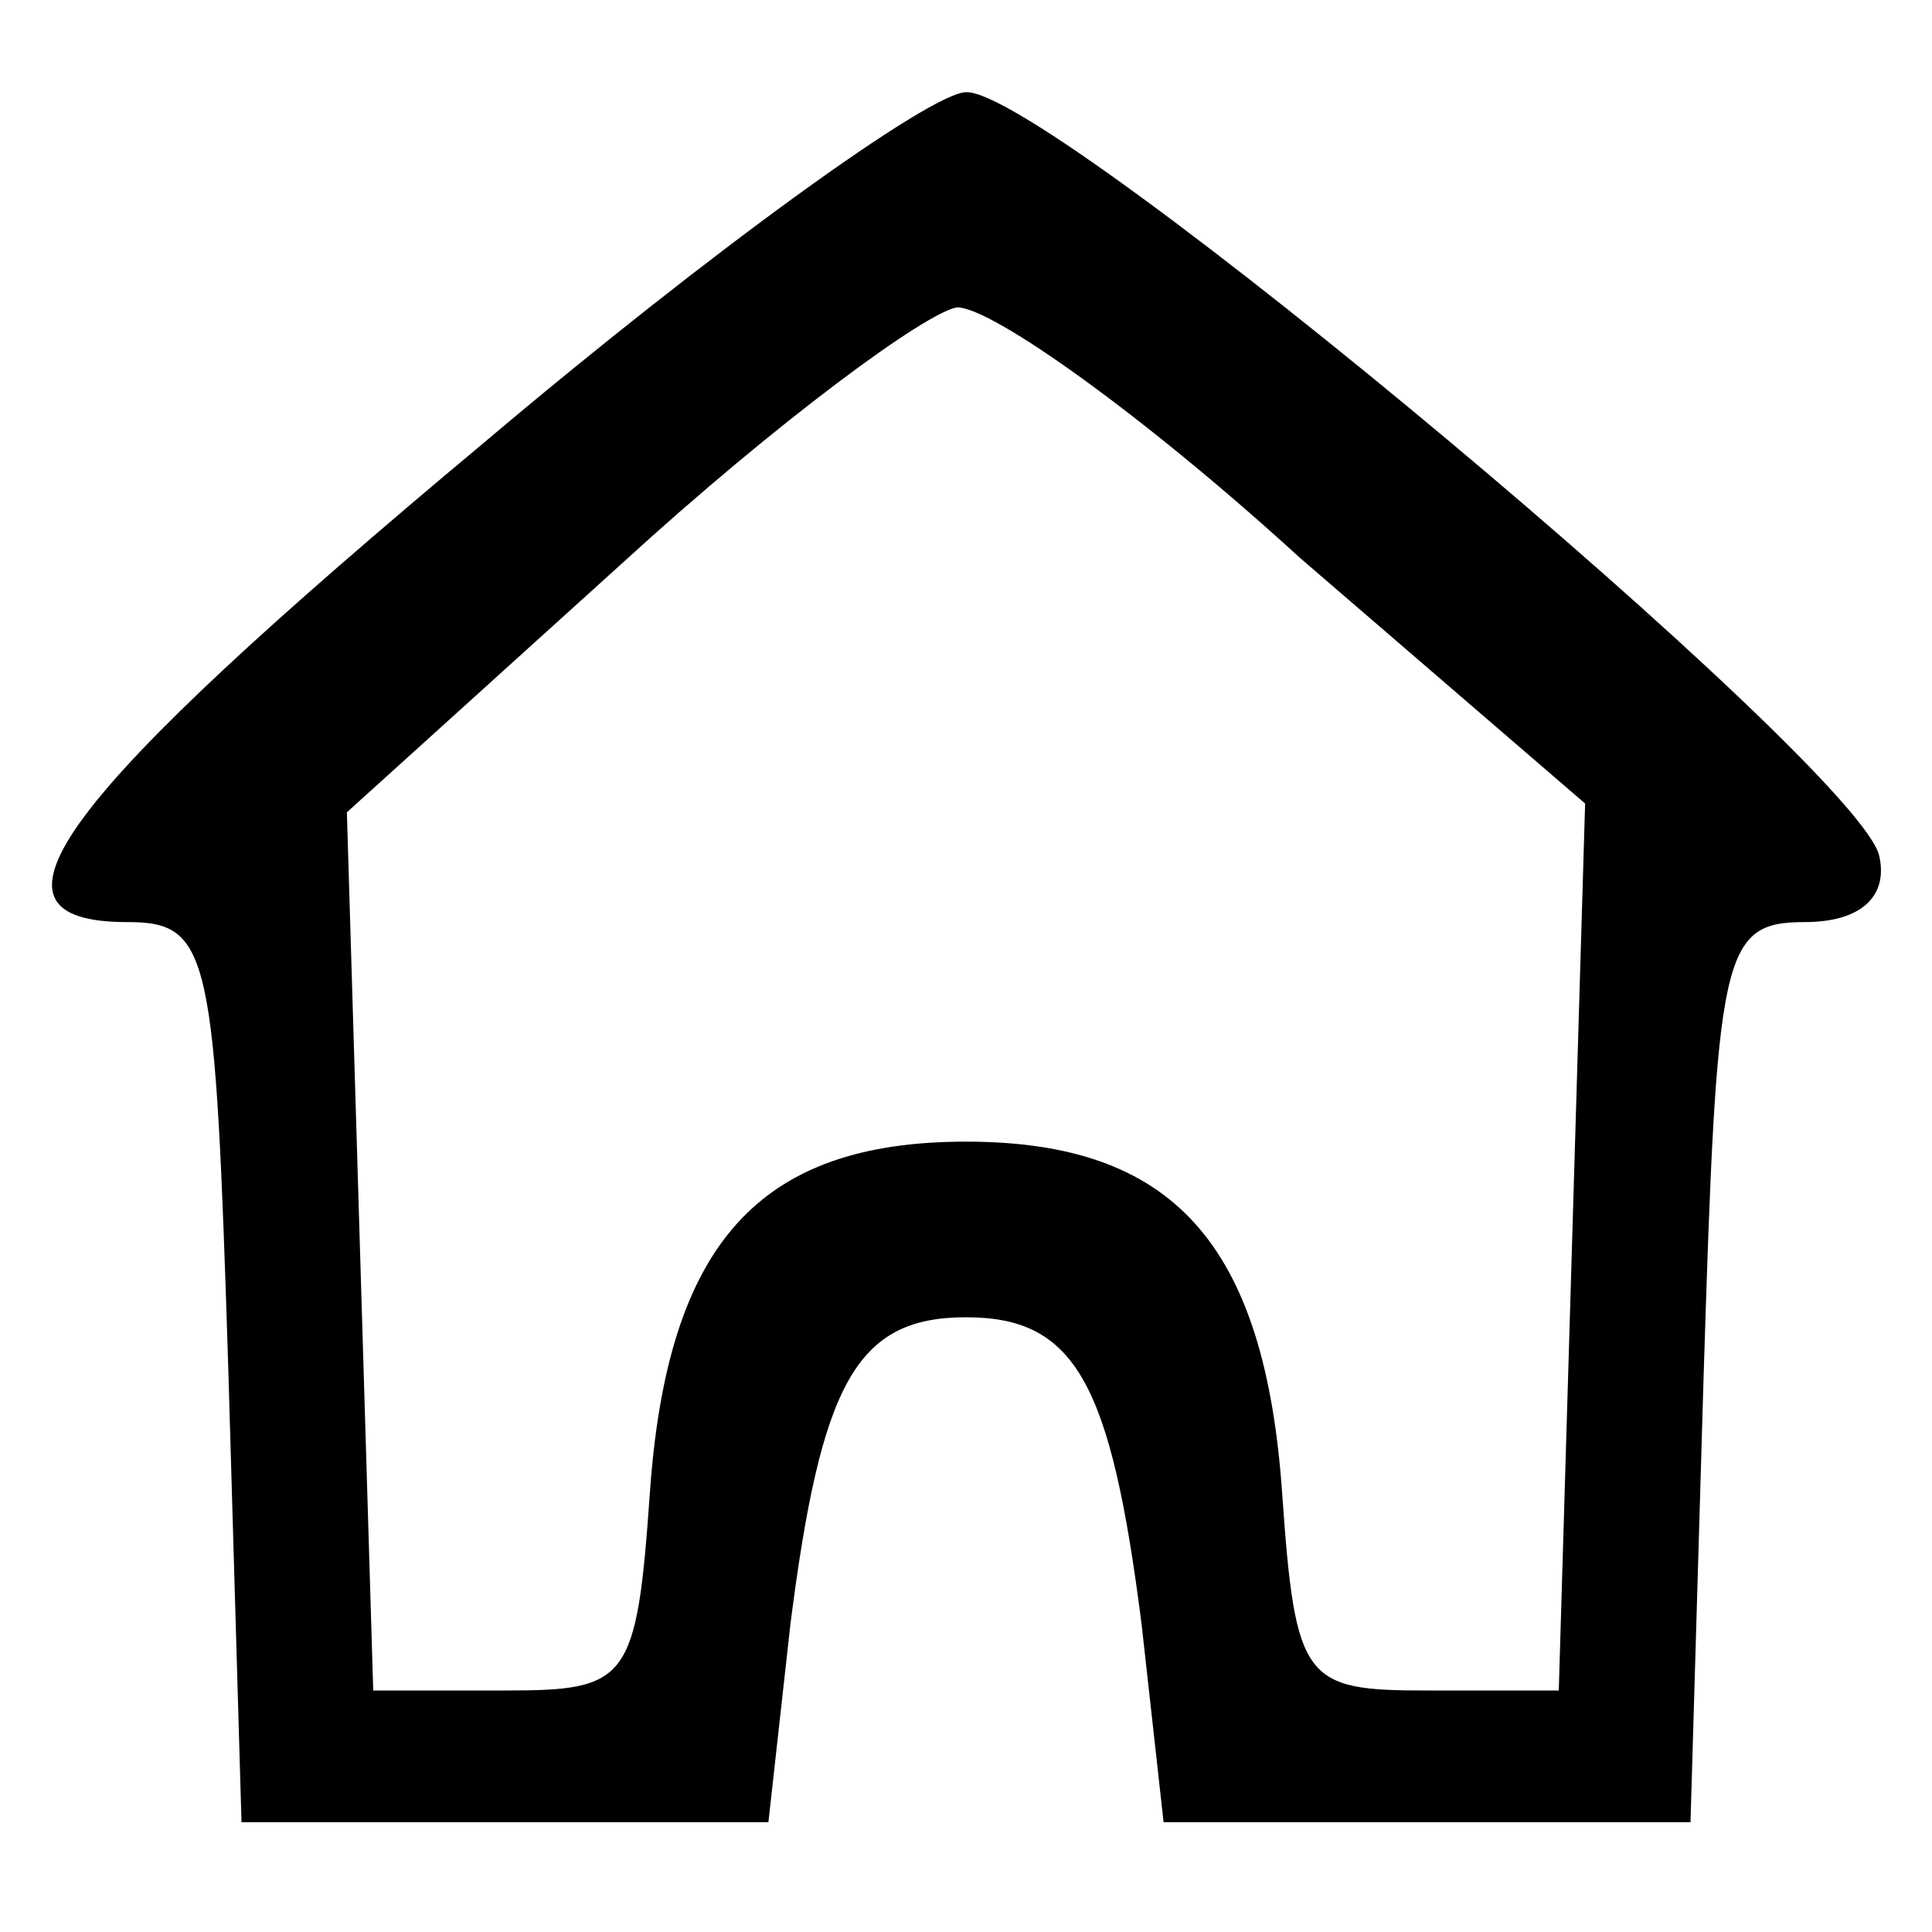
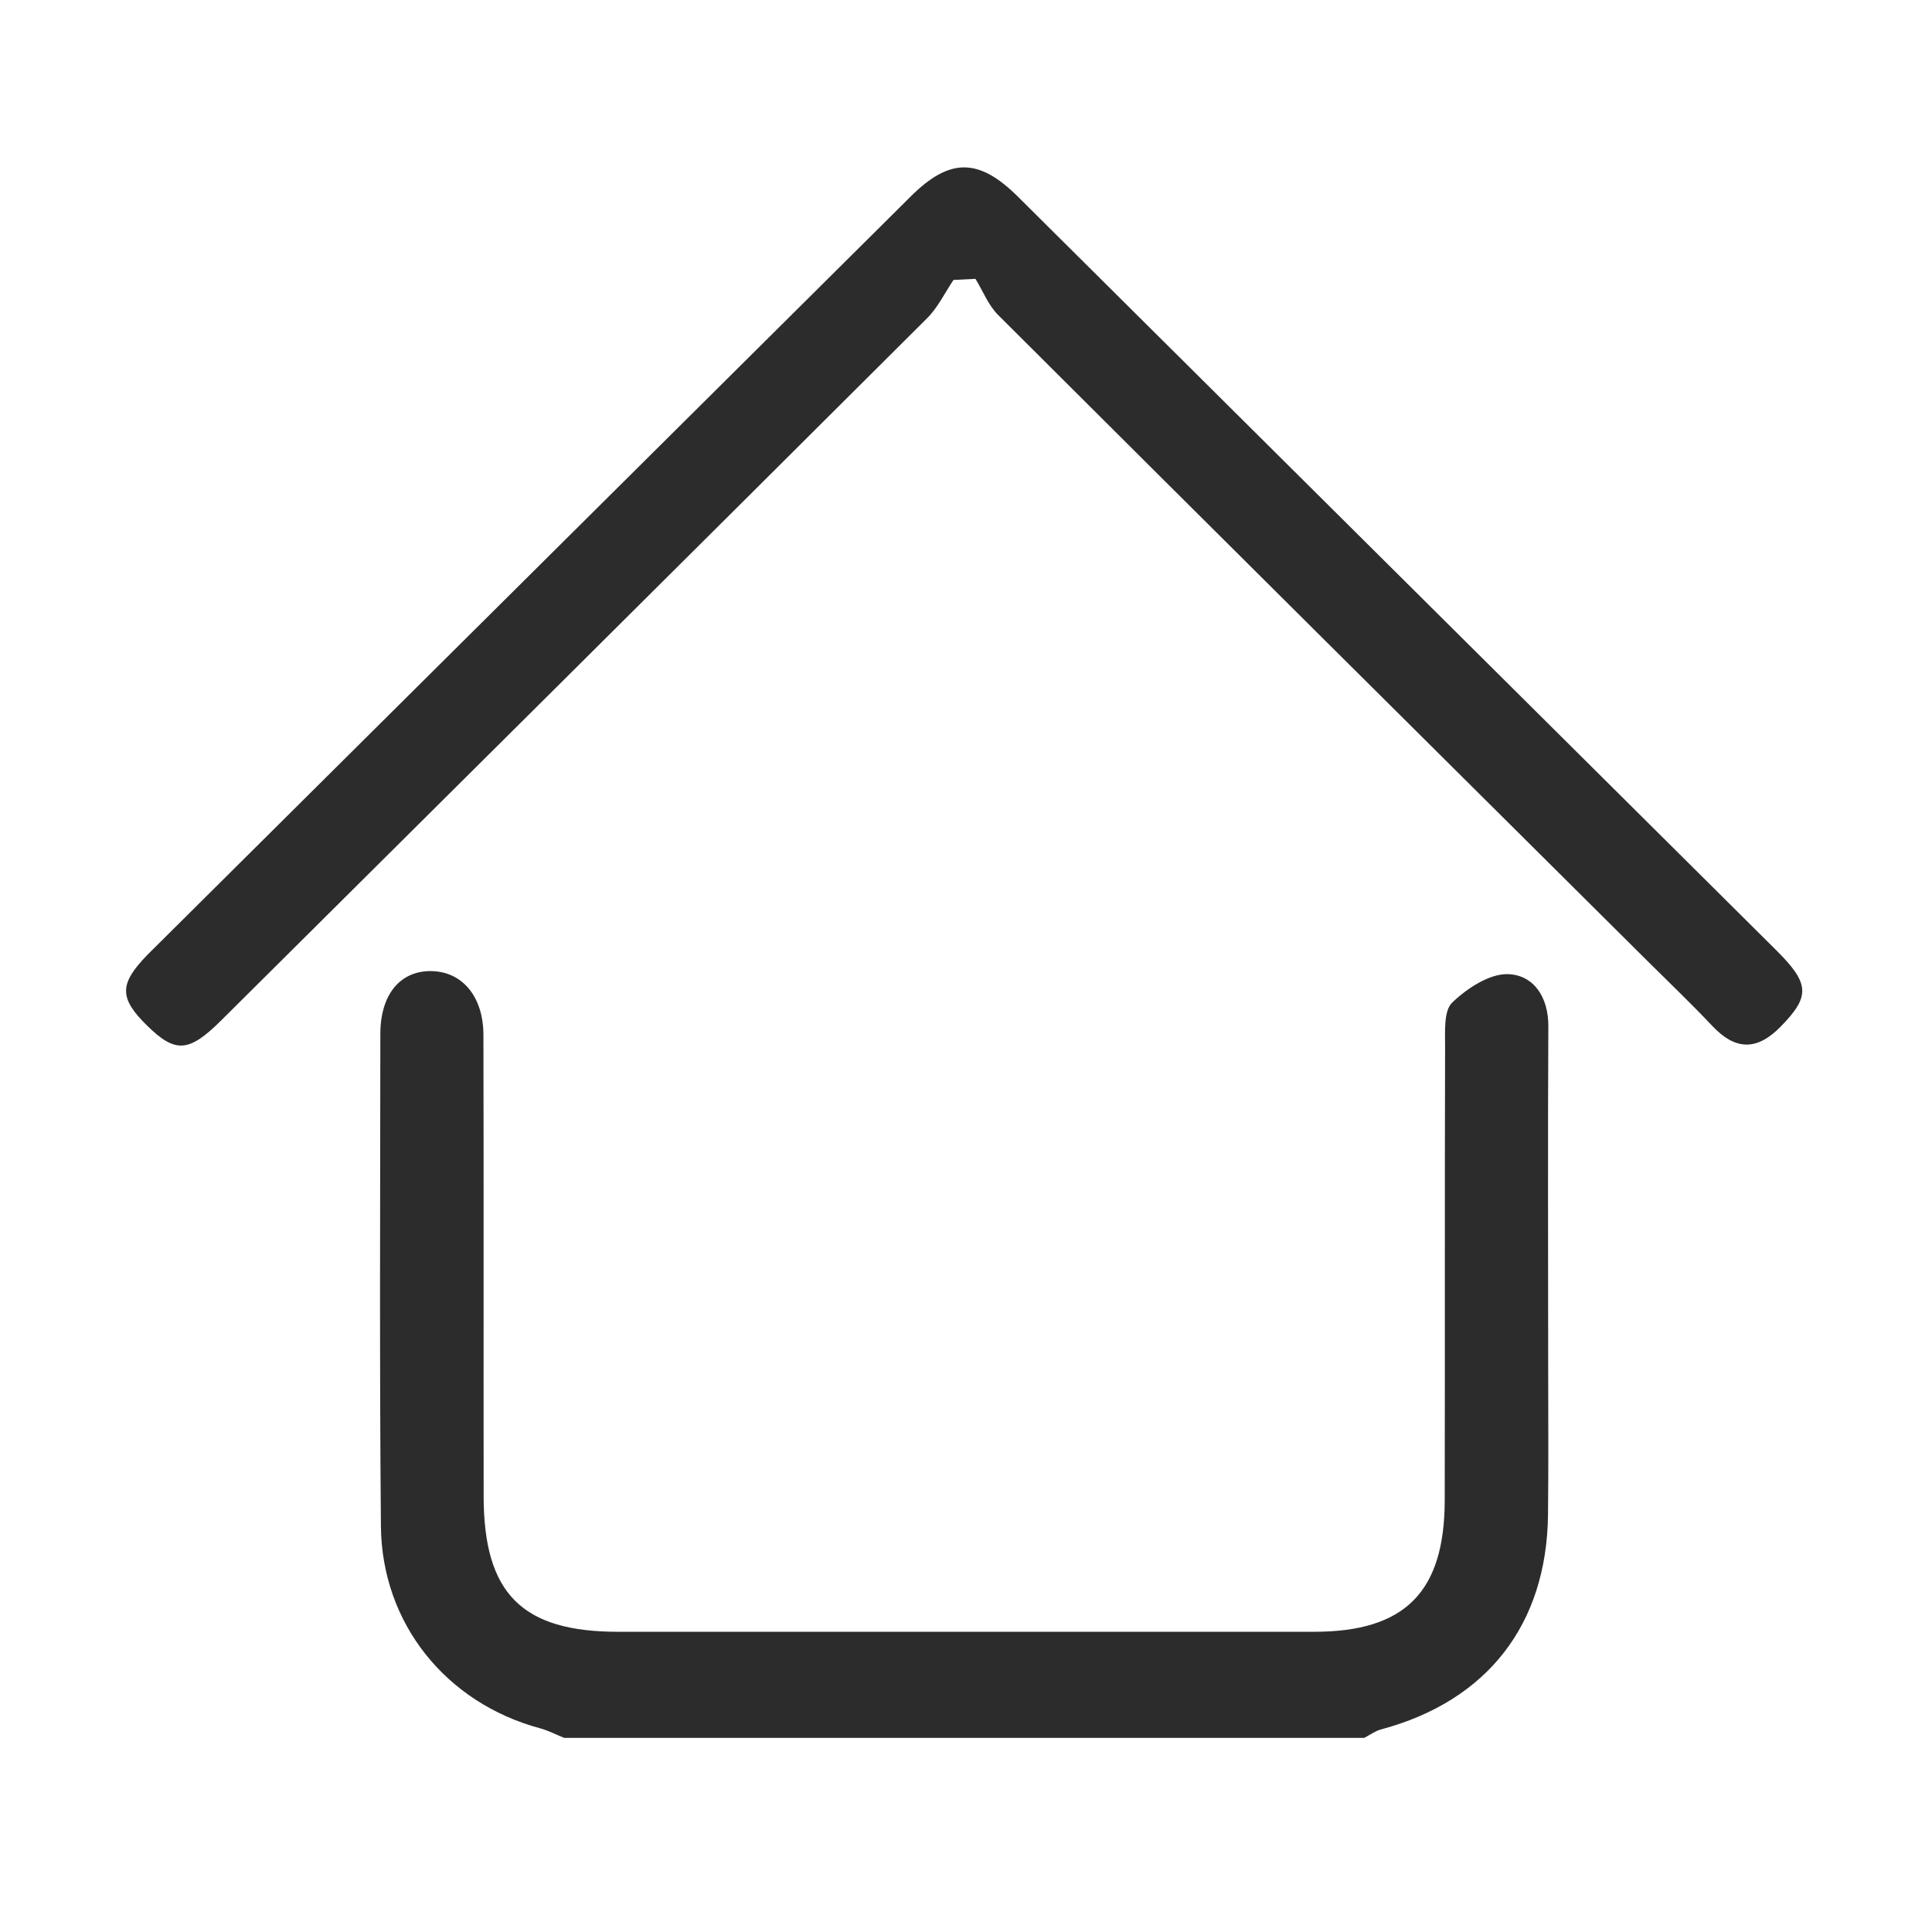
- <svg xmlns="http://www.w3.org/2000/svg" version="1.0" width="44pt" height="44pt" viewBox="0 0 44 44" preserveAspectRatio="xMidYMid meet">
-   <g transform="translate(0,44) scale(0.1,-0.1)" fill="#000000" stroke="none">
-     <path d="M110 339 c-97 -81 -118 -109 -81 -109 19 0 20 -7 23 -102 l3 -103 60 0 60 0 5 45 c7 55 15 70 40 70 25 0 33 -15 40 -70 l5 -45 60 0 60 0 3 102 c3 96 4 103 23 103 13 0 19 6 17 15 -4 20 -189 175 -208 174 -8 0 -58 -36 -110 -80z m186 -26 l65 -56 -3 -101 -3 -101 -30 0 c-28 0 -30 2 -33 45 -4 57 -25 80 -72 80 -47 0 -68 -23 -72 -80 -3 -43 -5 -45 -33 -45 l-30 0 -3 100 -3 100 63 57 c35 32 69 57 76 58 8 0 43 -25 78 -57z" />
-   </g>
+ <svg xmlns="http://www.w3.org/2000/svg" t="1615468596713" class="icon" viewBox="0 0 1024 1024" version="1.1" p-id="9160" width="32" height="32">
+   <defs>
+     <style type="text/css" />
+   </defs>
+   <path d="M299.036 921.121c-4.292-1.731-8.458-3.924-12.894-5.121-49.662-13.401-83.789-55.466-84.247-107.098-0.77-86.971-0.365-173.954-0.301-260.932 0.015-20.933 10.585-33.552 27.086-33.264 16.292 0.286 27.495 13.425 27.545 33.793 0.2 81.541 0.018 163.084 0.117 244.626 0.062 51.478 20.272 71.748 71.242 71.755 122.993 0.018 245.985 0.029 368.978-0.005 48.095-0.013 69.084-21.031 69.176-69.718 0.153-80.183-0.049-160.367 0.189-240.549 0.024-7.972-0.768-18.897 3.789-23.251 7.874-7.524 19.83-15.441 29.739-15.035 13.505 0.553 21.273 12.201 21.194 27.581-0.302 59.117-0.094 118.235-0.088 177.354 0.003 27.181 0.228 54.364-0.082 81.541-0.667 58.371-32.27 98.746-88.546 113.848-3.131 0.841-5.922 2.953-8.871 4.474C581.72 921.121 440.377 921.121 299.036 921.121z" fill="#2c2c2c" p-id="9161" />
+   <path d="M505.381 148.37c-4.596 6.788-8.23 14.542-13.928 20.223-124.603 124.232-249.426 248.244-374.237 372.268-17.082 16.975-24.225 17.425-39.053 2.926-15.048-14.714-15.103-22.083-0.262-37.475 1.414-1.466 2.89-2.874 4.335-4.311 133.494-132.635 266.979-265.277 400.487-397.897 20.704-20.566 36.005-20.516 56.842 0.184 133.984 133.107 267.96 266.222 401.9 399.374 17.953 17.847 17.91 24.514 2.378 40.417-12.72 13.024-24.122 12.627-36.401-0.421-11.168-11.868-22.993-23.118-34.556-34.612-114.673-113.987-229.402-227.918-343.869-342.109-5.197-5.185-8.059-12.71-12.008-19.146C513.132 147.985 509.257 148.178 505.381 148.37z" fill="#2c2c2c" p-id="9162" />
</svg>
